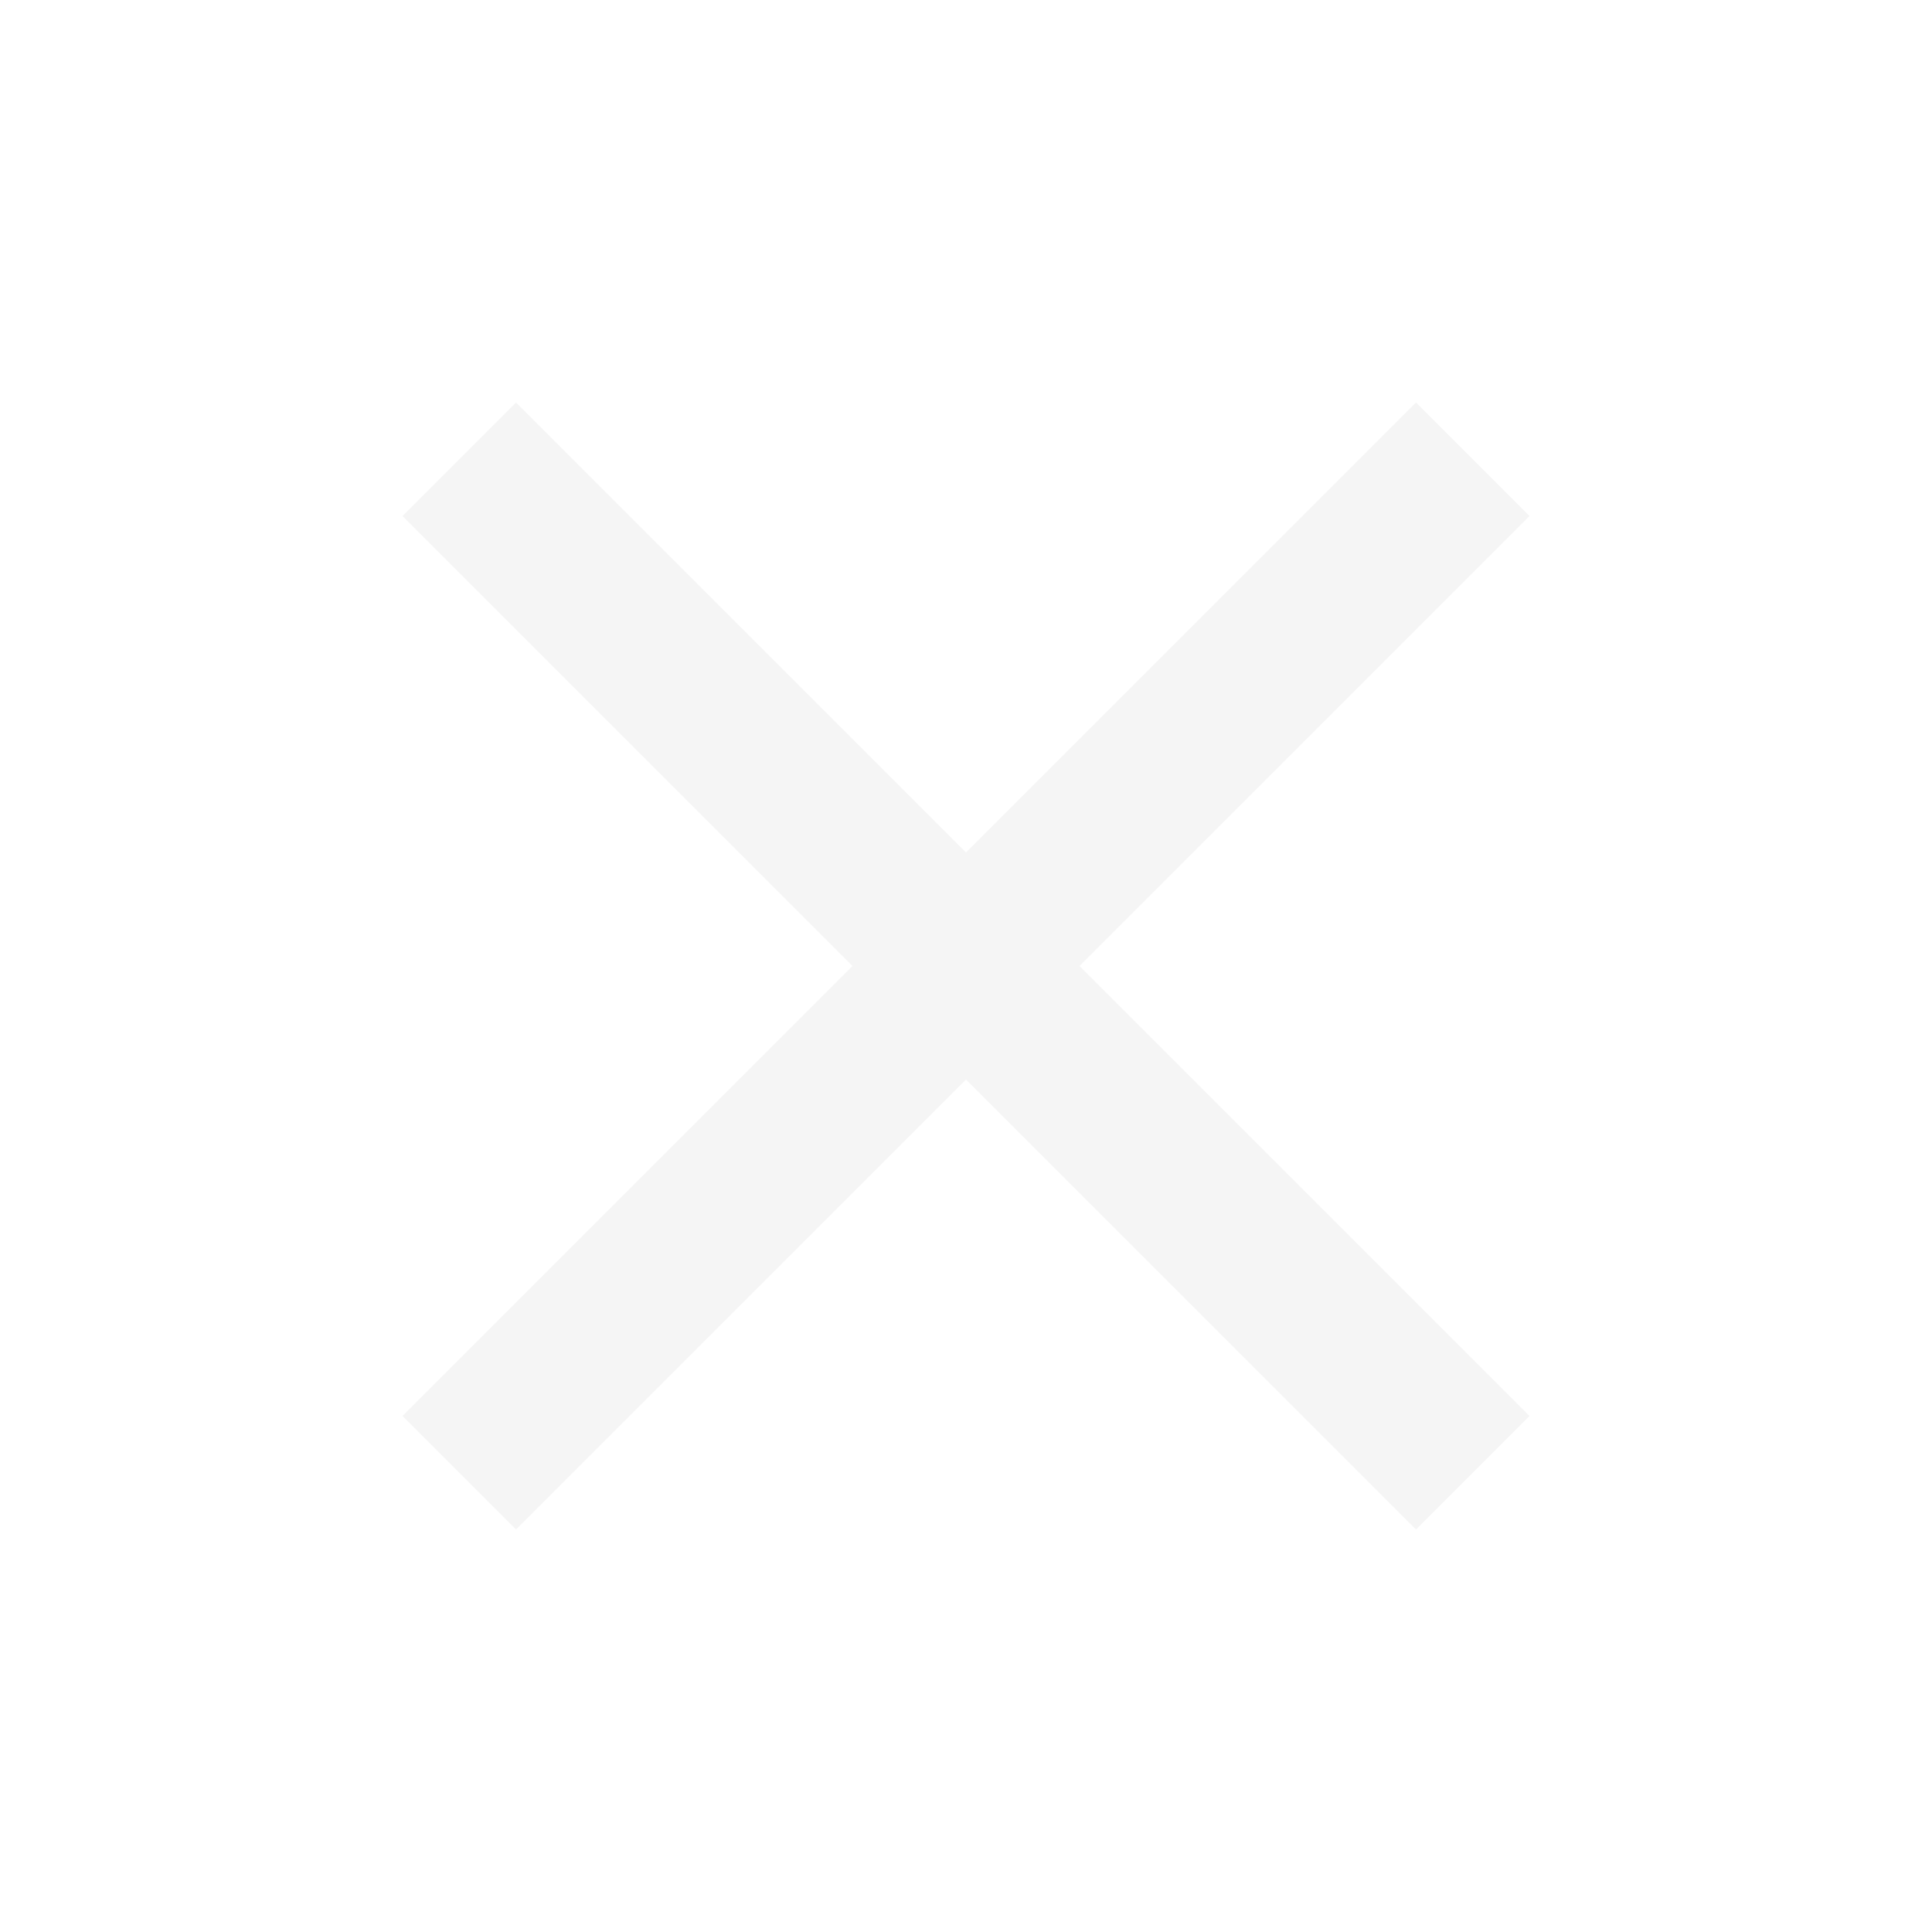
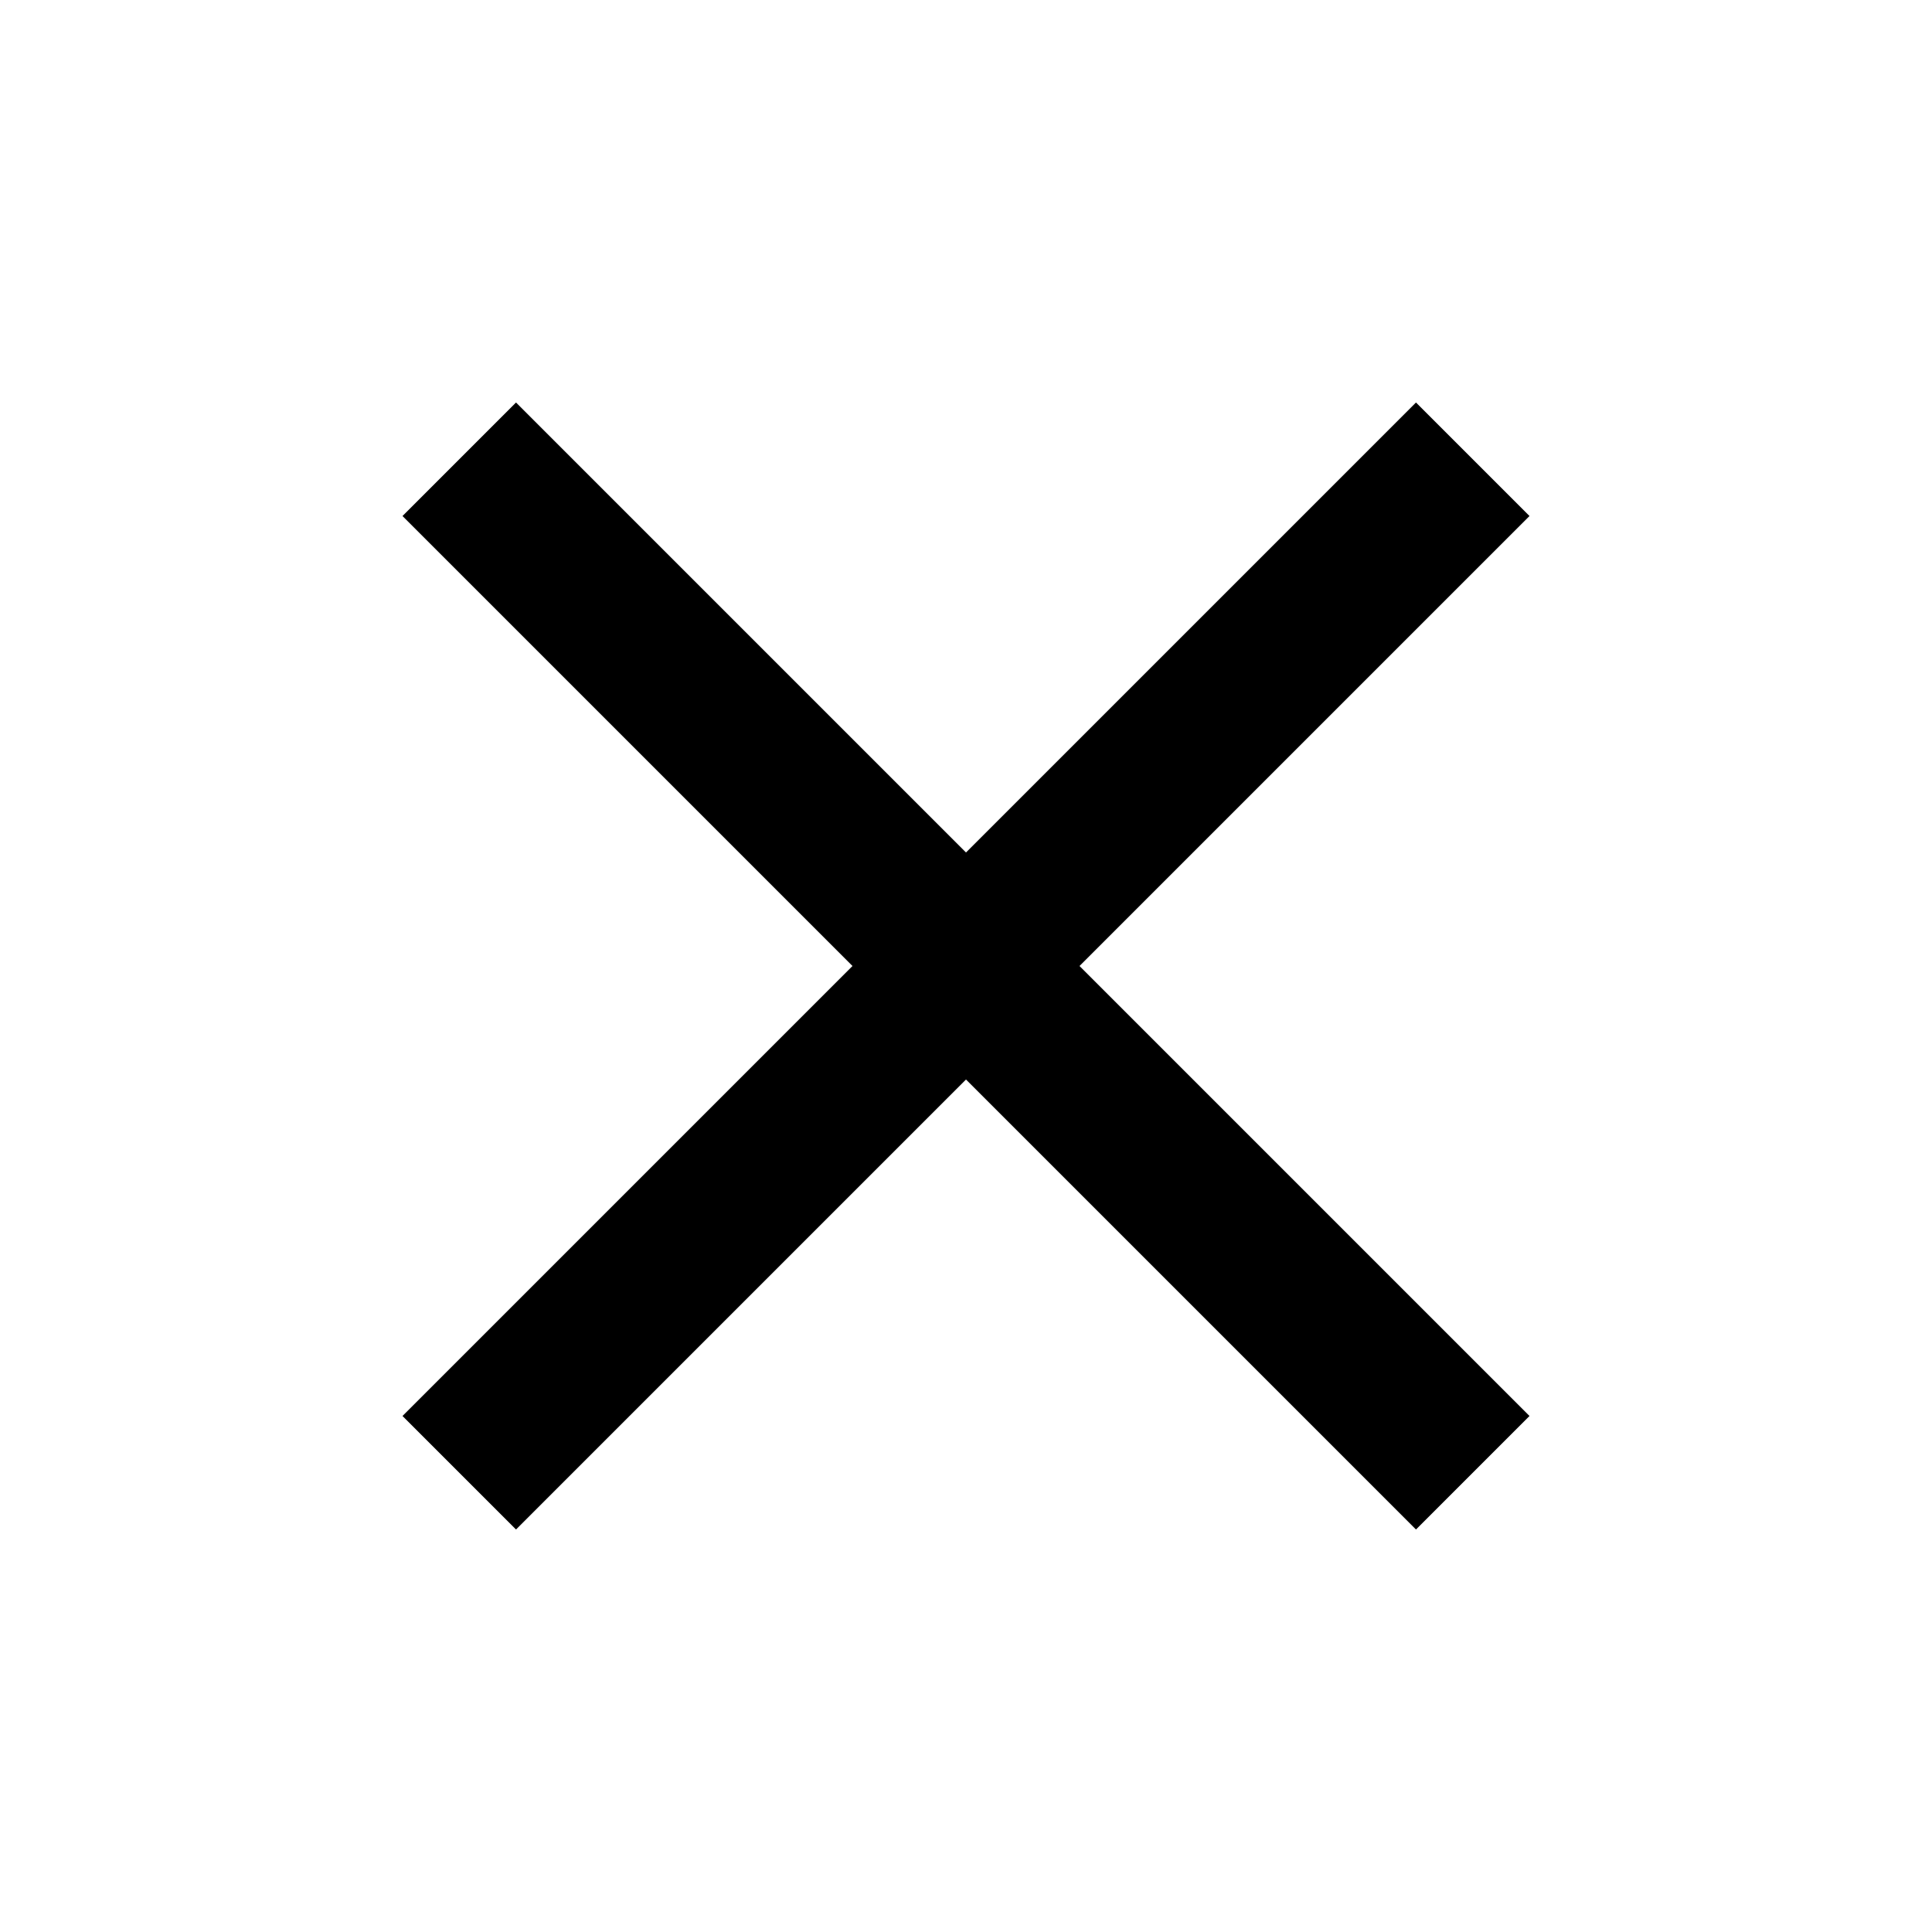
<svg xmlns="http://www.w3.org/2000/svg" height="24" viewBox="0 0 24 24" width="24">
-   <path fill="whitesmoke" d="M19 6.41L17.59 5 12 10.59 6.41 5 5 6.41 10.59 12 5 17.59 6.41 19 12 13.41 17.59 19 19 17.59 13.41 12z" />
+   <path fill="currentColor" d="M19 6.41L17.59 5 12 10.59 6.41 5 5 6.41 10.59 12 5 17.59 6.41 19 12 13.41 17.59 19 19 17.59 13.41 12z" />
  <path d="M0 0h24v24H0z" fill="none" />
</svg>
